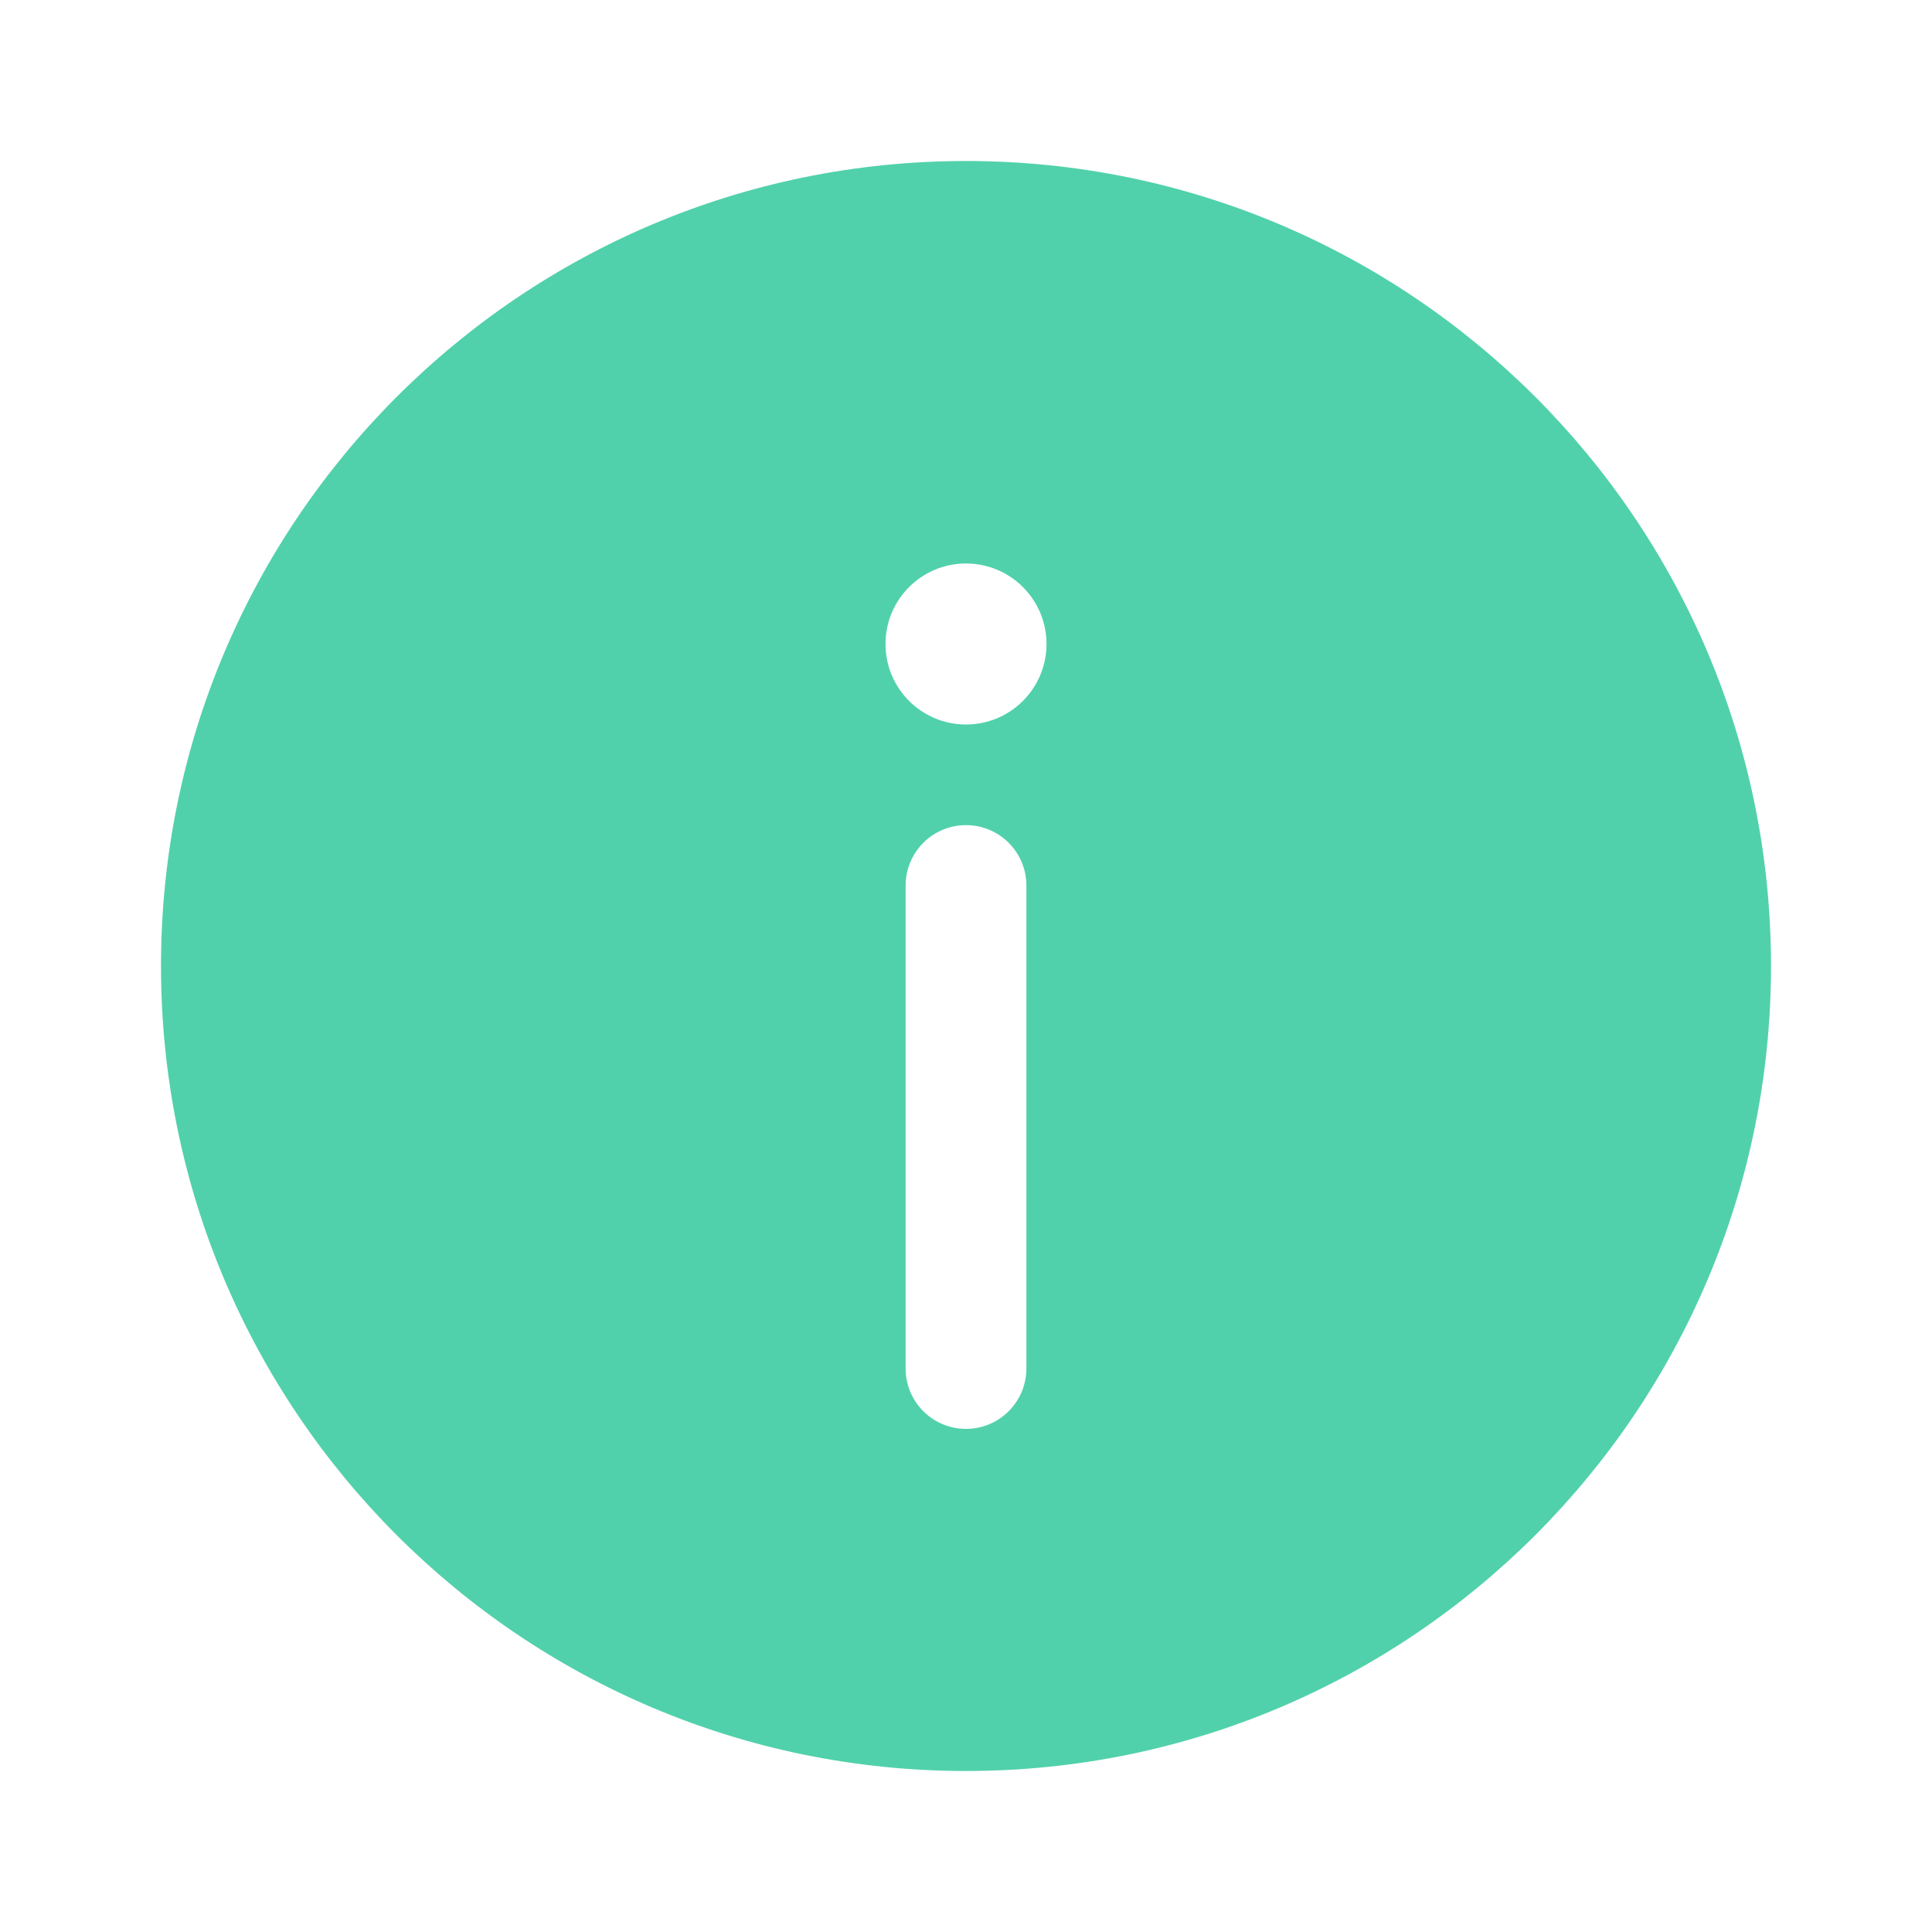
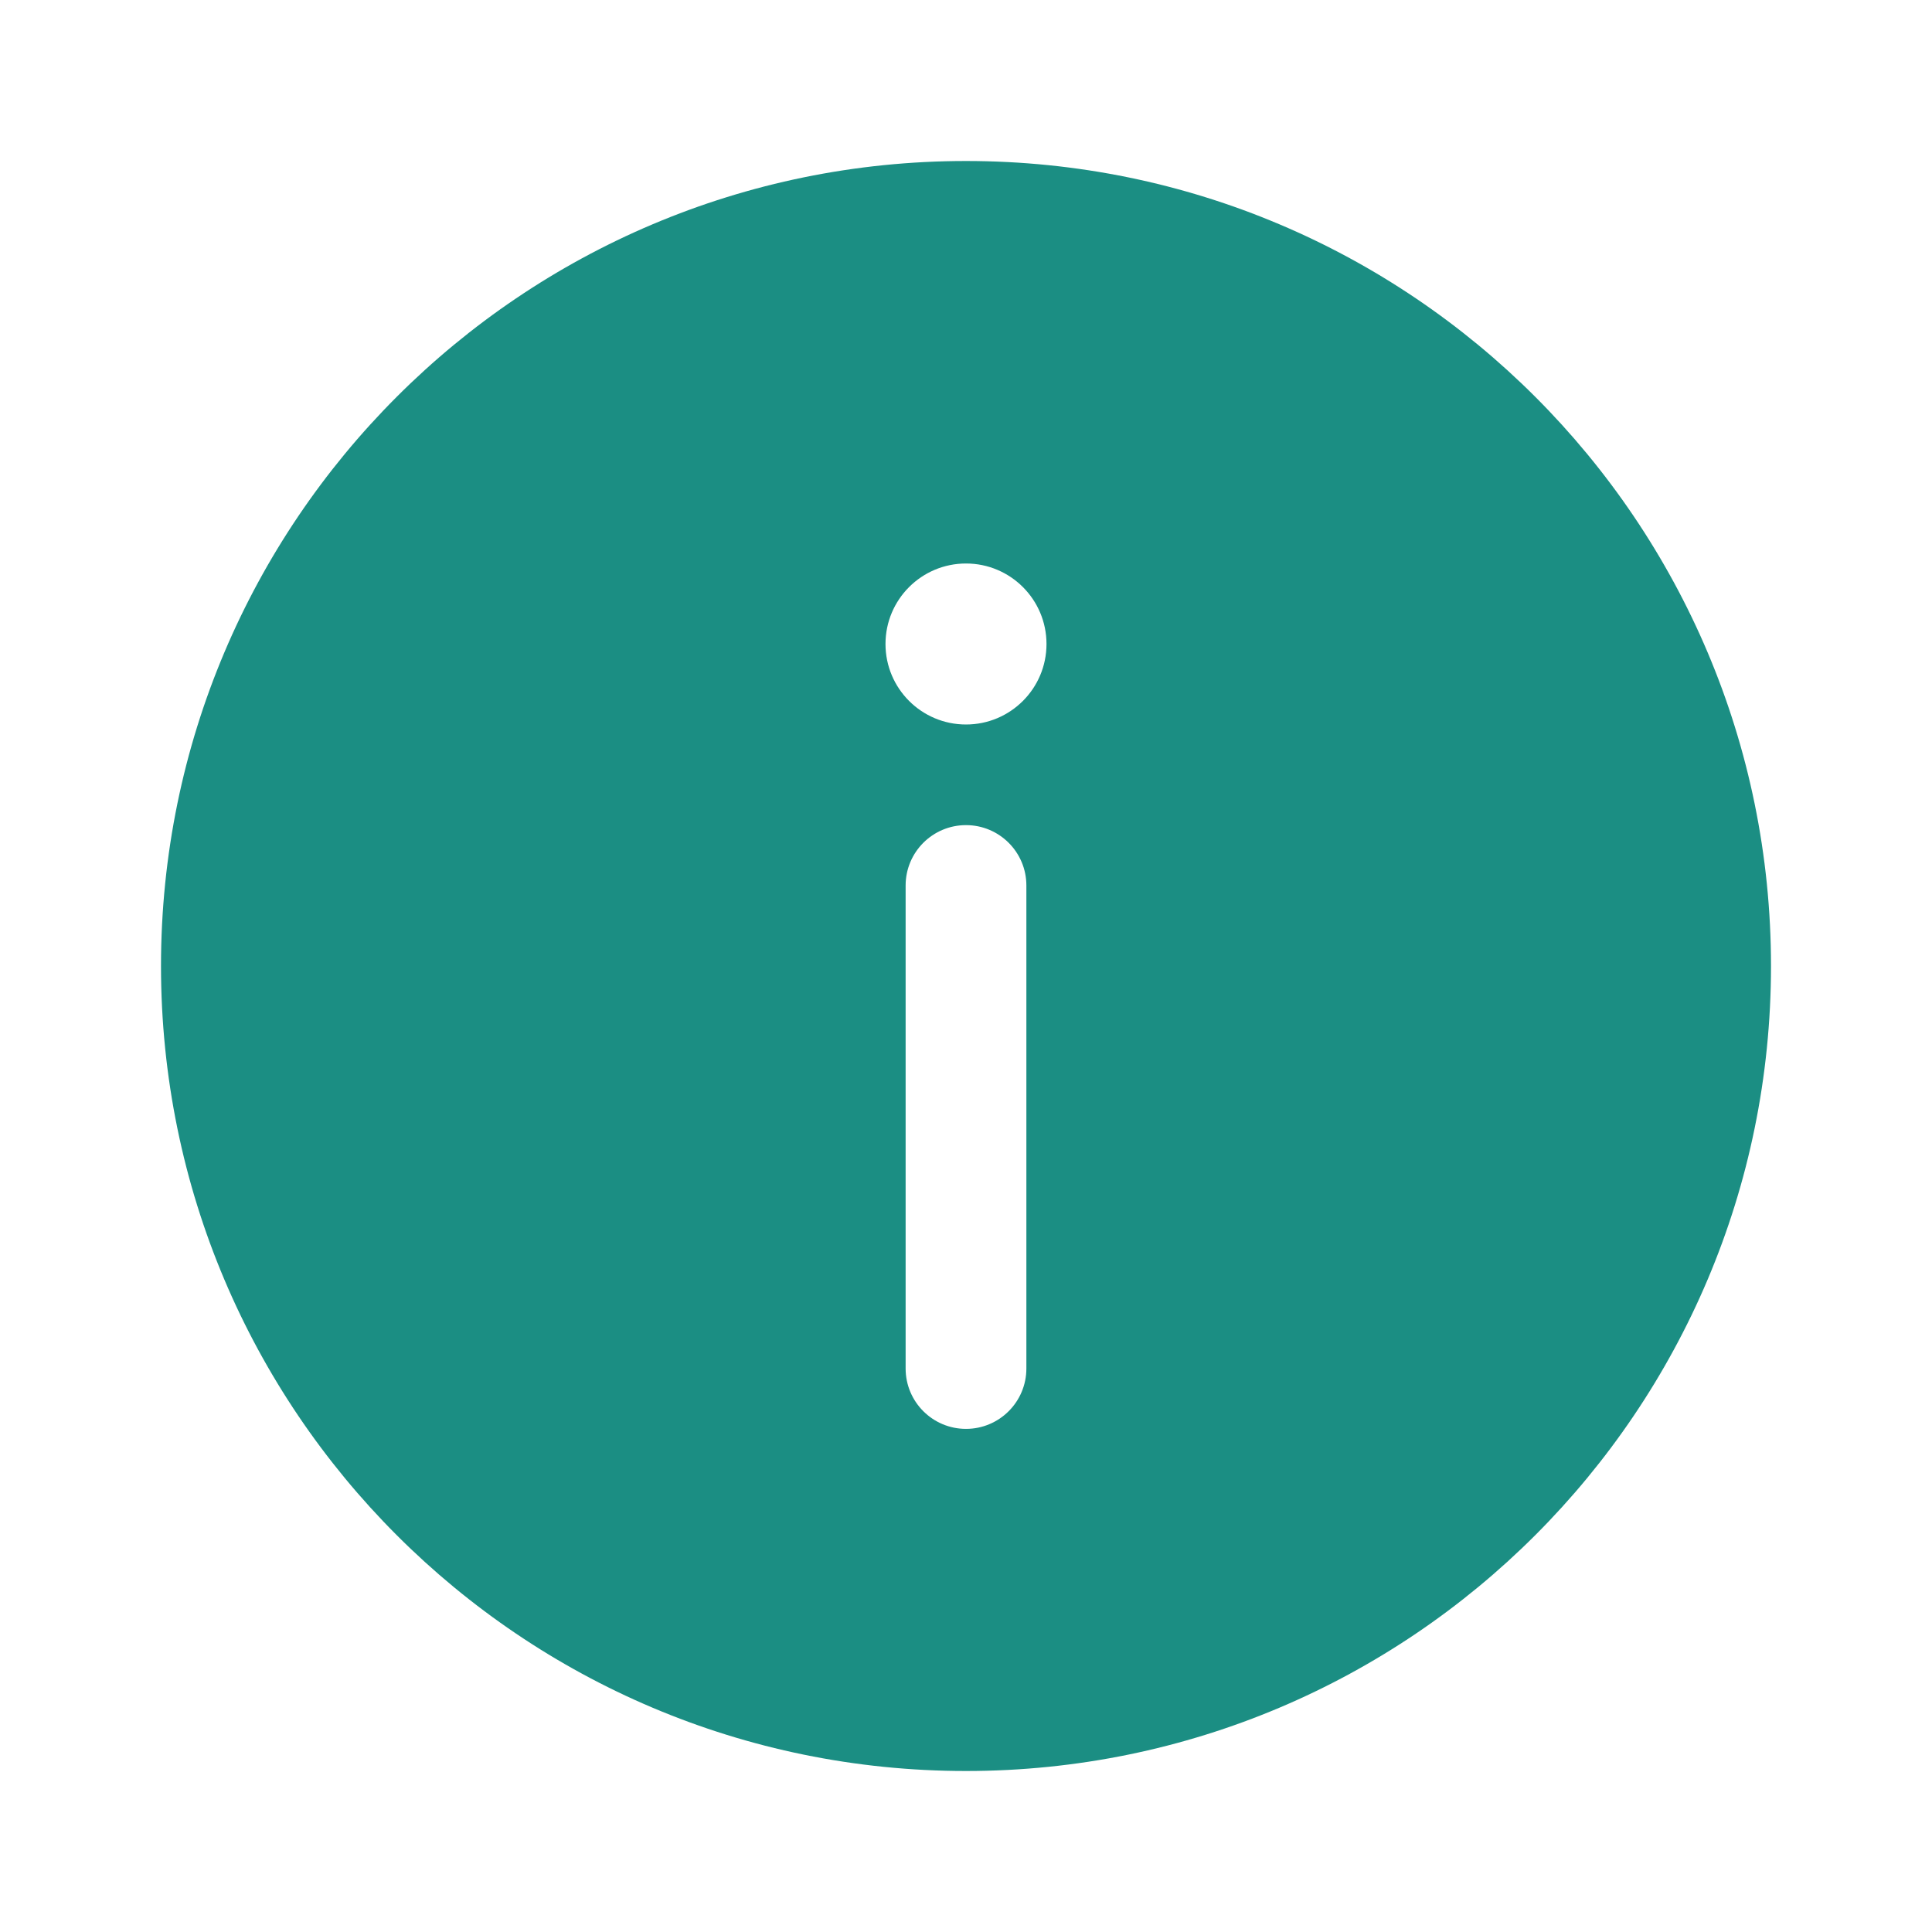
<svg xmlns="http://www.w3.org/2000/svg" width="800" height="800" viewBox="0 0 800 800" fill="none">
-   <path fill-rule="evenodd" clip-rule="evenodd" d="M733.333 400C733.333 584.094 584.093 733.334 400 733.334C215.905 733.334 66.666 584.094 66.666 400C66.666 215.905 215.905 66.667 400 66.667C584.093 66.667 733.333 215.905 733.333 400ZM400 591.667C413.806 591.667 425 580.474 425 566.667V366.667C425 352.86 413.806 341.667 400 341.667C386.193 341.667 375 352.86 375 366.667V566.667C375 580.474 386.193 591.667 400 591.667ZM400 233.334C418.41 233.334 433.333 248.258 433.333 266.667C433.333 285.076 418.41 300 400 300C381.59 300 366.666 285.076 366.666 266.667C366.666 248.258 381.59 233.334 400 233.334Z" fill="#51D1AB" />
+   <path fill-rule="evenodd" clip-rule="evenodd" d="M733.333 400C733.333 584.094 584.093 733.334 400 733.334C215.905 733.334 66.666 584.094 66.666 400C66.666 215.905 215.905 66.667 400 66.667C584.093 66.667 733.333 215.905 733.333 400ZM400 591.667C413.806 591.667 425 580.474 425 566.667V366.667C425 352.86 413.806 341.667 400 341.667C386.193 341.667 375 352.86 375 366.667V566.667C375 580.474 386.193 591.667 400 591.667ZM400 233.334C418.41 233.334 433.333 248.258 433.333 266.667C433.333 285.076 418.41 300 400 300C381.59 300 366.665 285.076 366.665 266.667C366.665 248.258 381.59 233.334 400 233.334Z" fill="#1B8E83" />
</svg>
